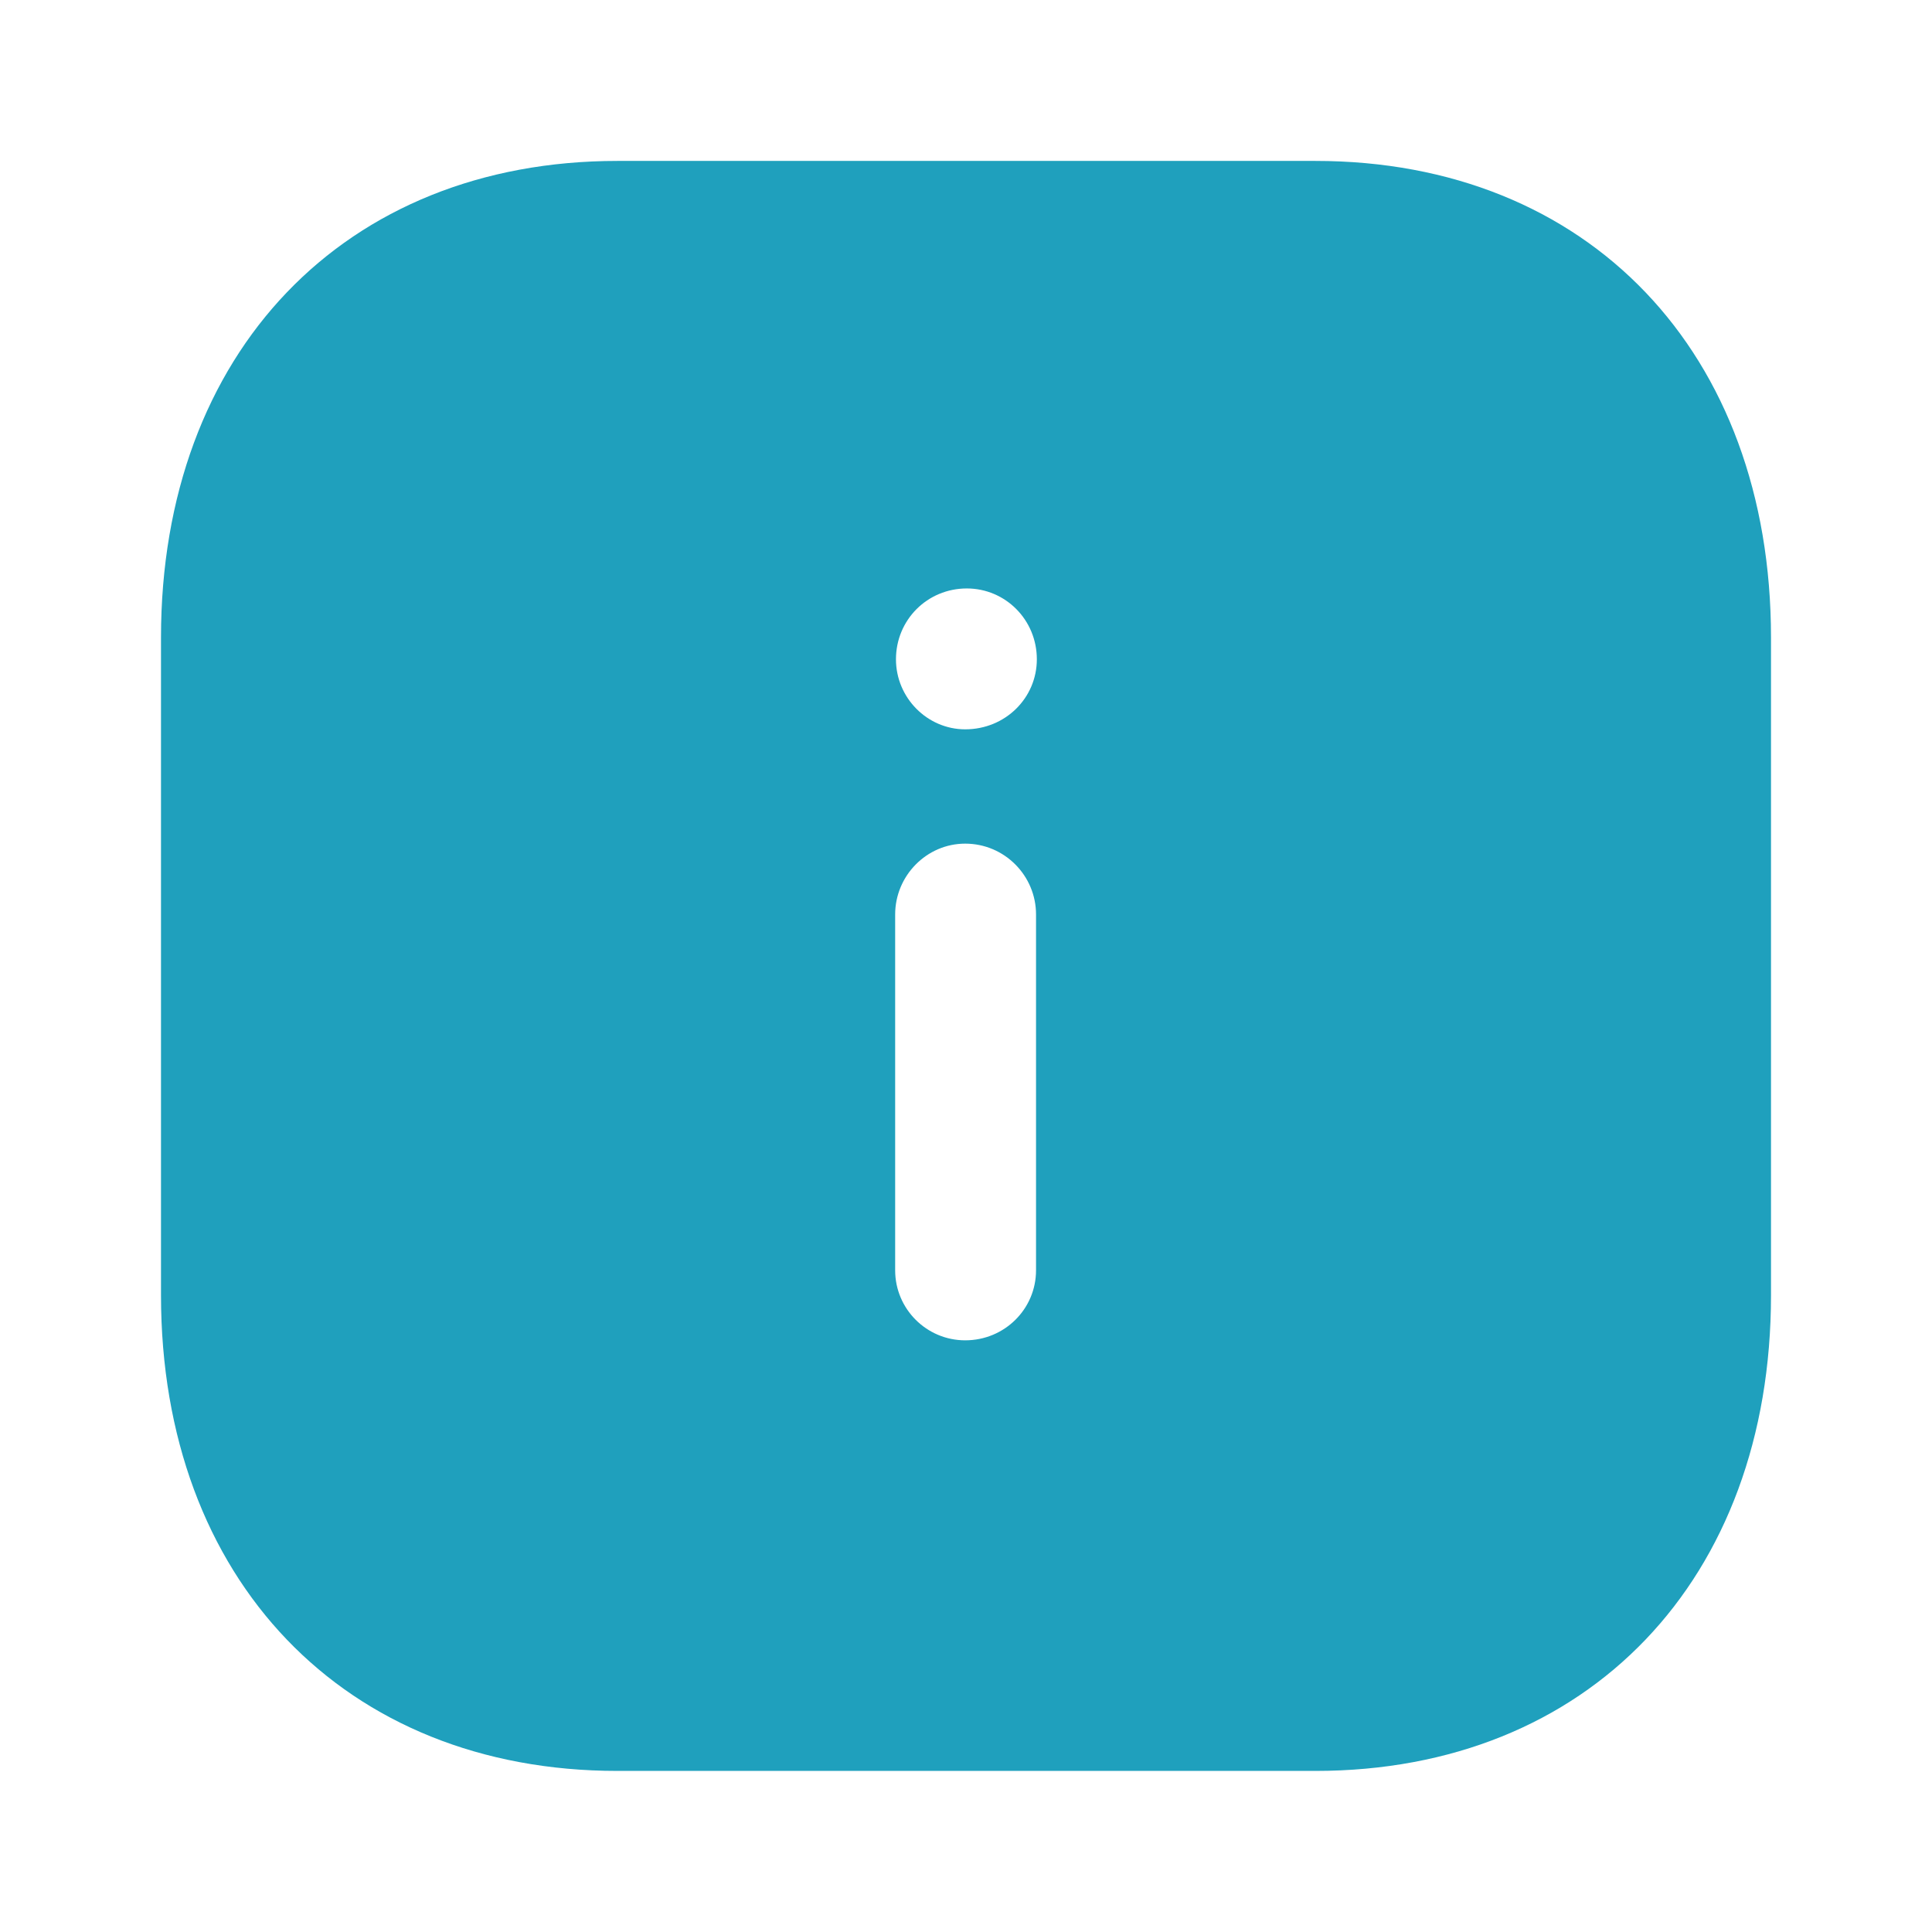
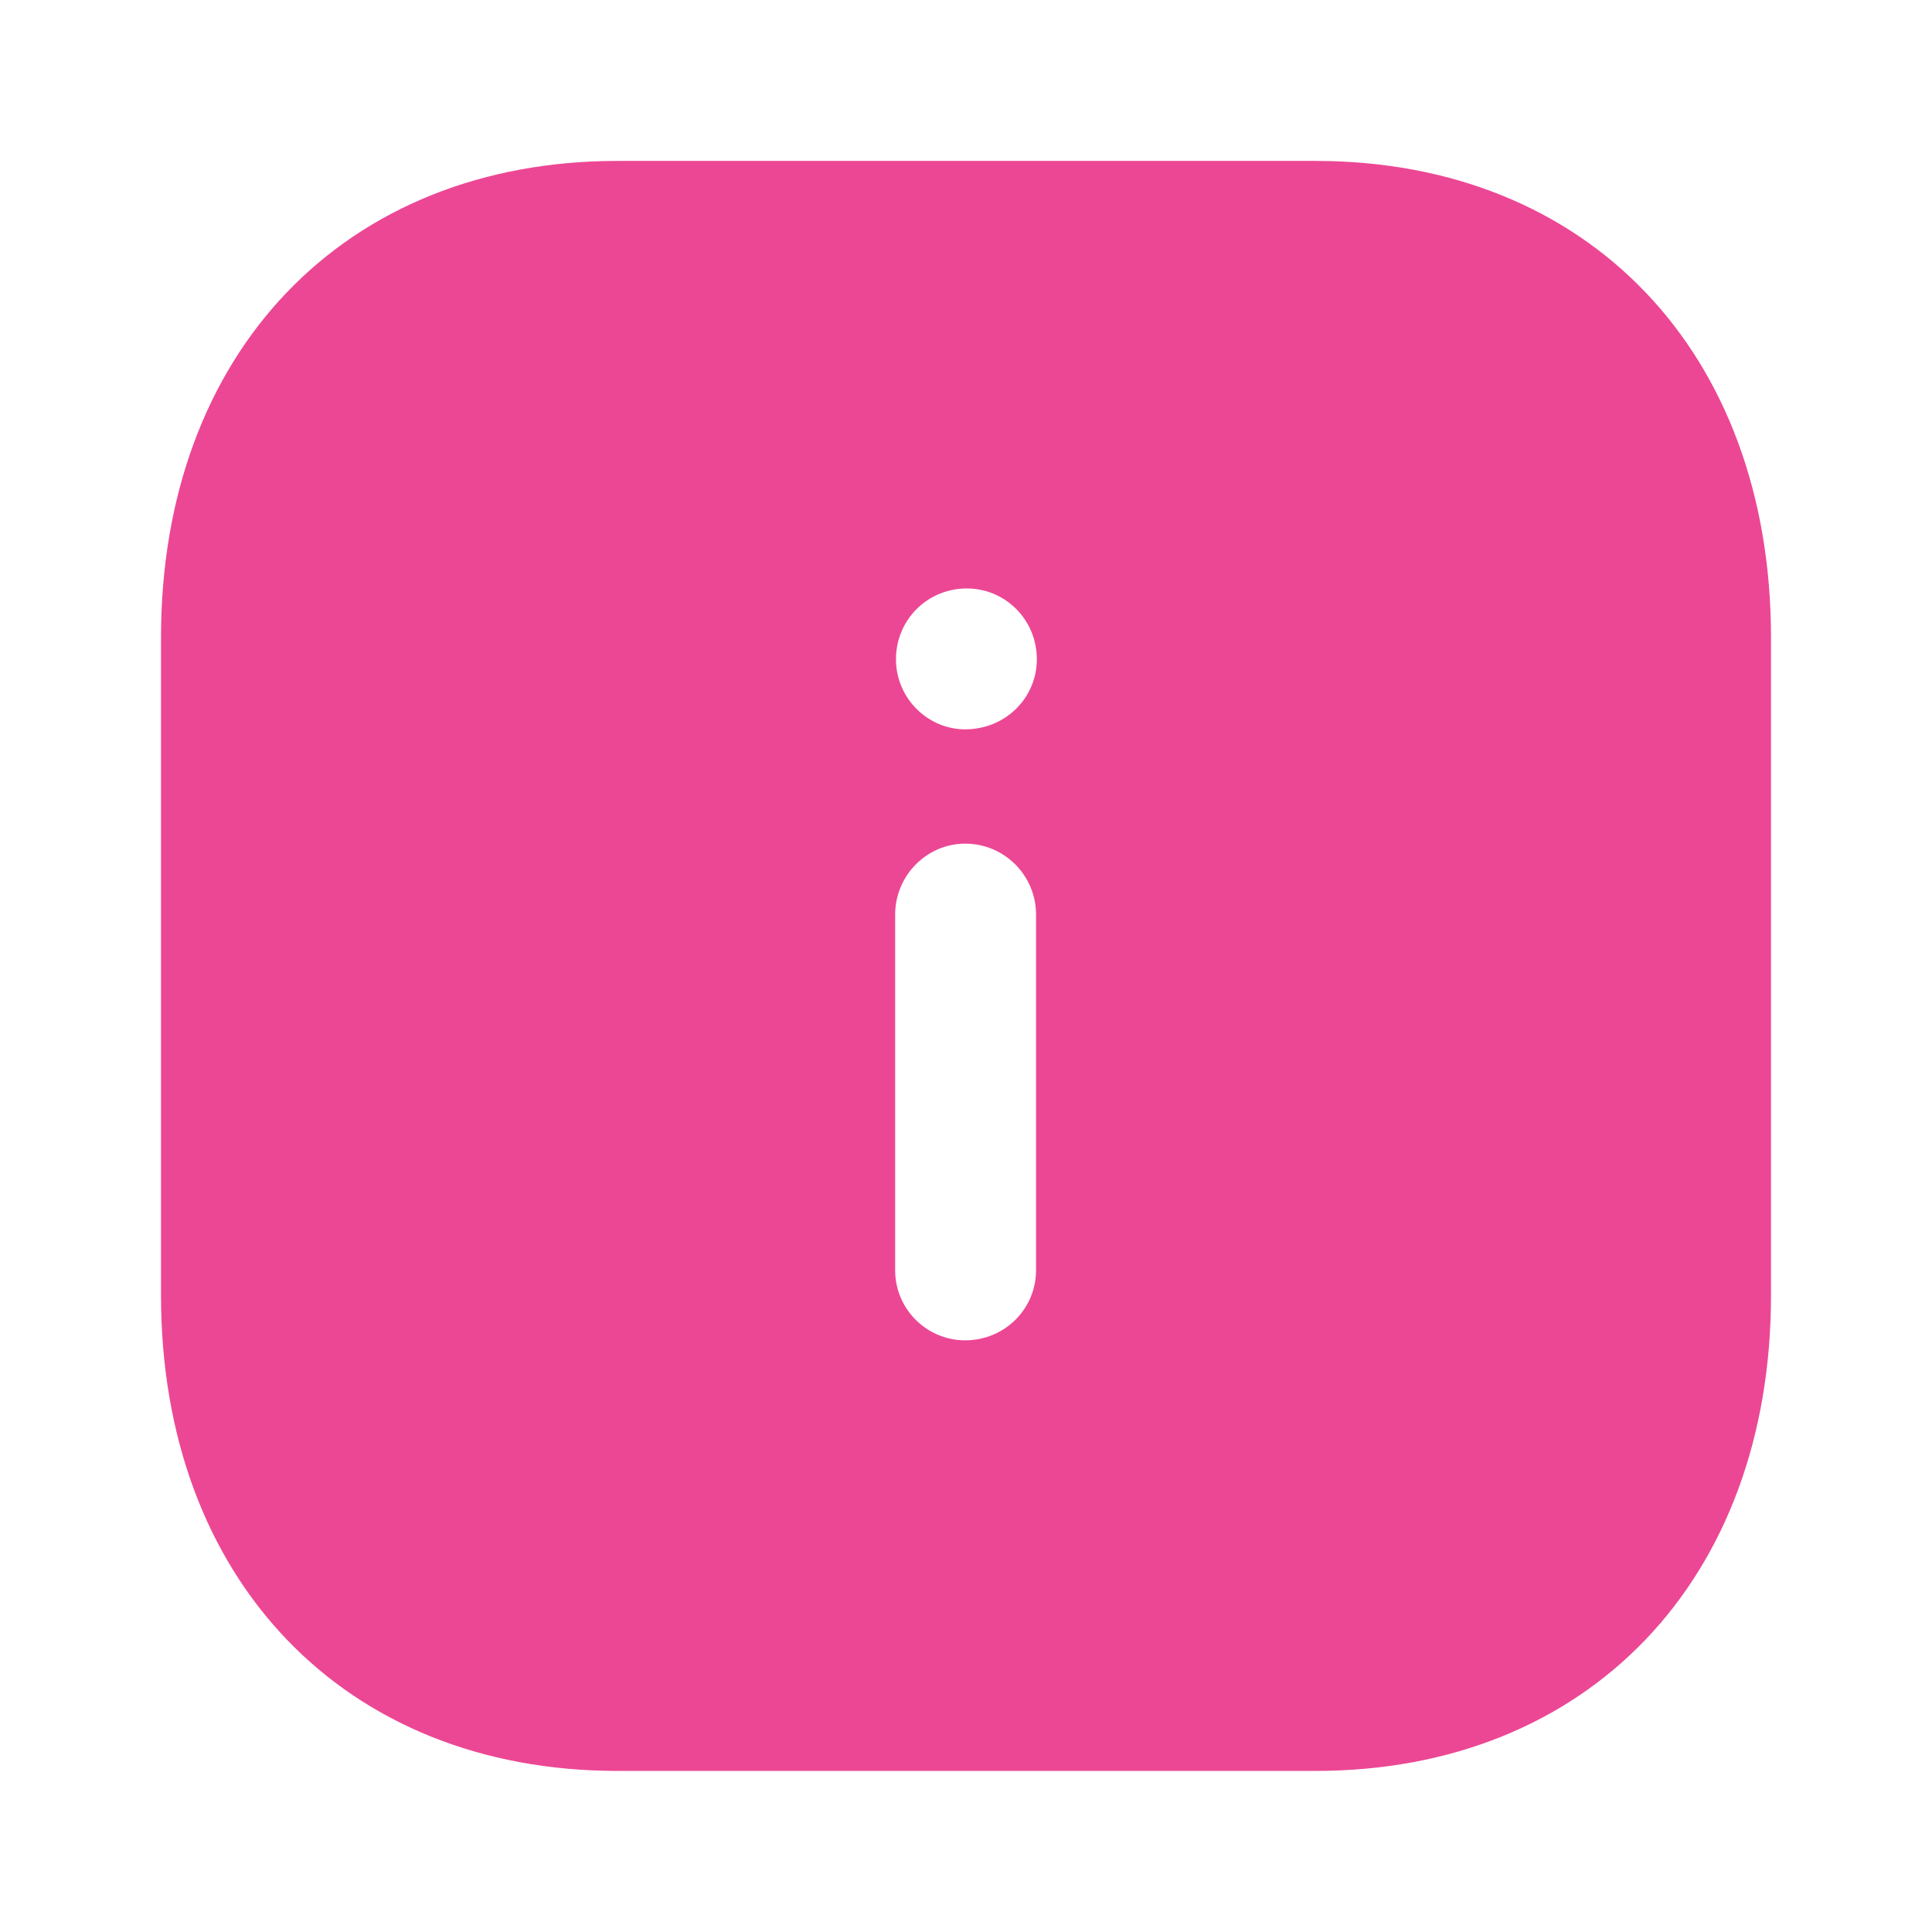
<svg xmlns="http://www.w3.org/2000/svg" width="24" height="24" viewBox="0 0 24 24" fill="none">
-   <path d="M16.34 1.999C19.73 1.999 22 4.379 22 7.919V16.09C22 19.62 19.73 21.999 16.34 21.999H7.67C4.28 21.999 2 19.62 2 16.09V7.919C2 4.379 4.28 1.999 7.67 1.999H16.34ZM11.99 10.48C11.51 10.48 11.12 10.879 11.12 11.36V15.78C11.12 16.26 11.51 16.65 11.99 16.65C12.48 16.65 12.87 16.26 12.87 15.78V11.36C12.87 10.879 12.48 10.48 11.99 10.48ZM12.01 7.31C11.52 7.31 11.13 7.7 11.13 8.19C11.13 8.669 11.52 9.06 11.99 9.06C12.49 9.06 12.88 8.669 12.88 8.19C12.88 7.7 12.49 7.31 12.01 7.31Z" fill="#1FA0BD" />
+   <path d="M16.34 1.999C19.73 1.999 22 4.379 22 7.919V16.09C22 19.62 19.73 21.999 16.34 21.999H7.67C4.28 21.999 2 19.62 2 16.09V7.919C2 4.379 4.28 1.999 7.67 1.999H16.34ZM11.99 10.48C11.51 10.48 11.12 10.879 11.12 11.36V15.78C11.12 16.26 11.51 16.65 11.99 16.65C12.48 16.65 12.87 16.26 12.87 15.78V11.36C12.87 10.879 12.48 10.48 11.99 10.48ZM12.01 7.31C11.52 7.31 11.13 7.7 11.13 8.19C11.13 8.669 11.52 9.06 11.99 9.06C12.49 9.06 12.88 8.669 12.88 8.19C12.88 7.7 12.49 7.31 12.01 7.31Z" fill="#EC4794" />
</svg>
